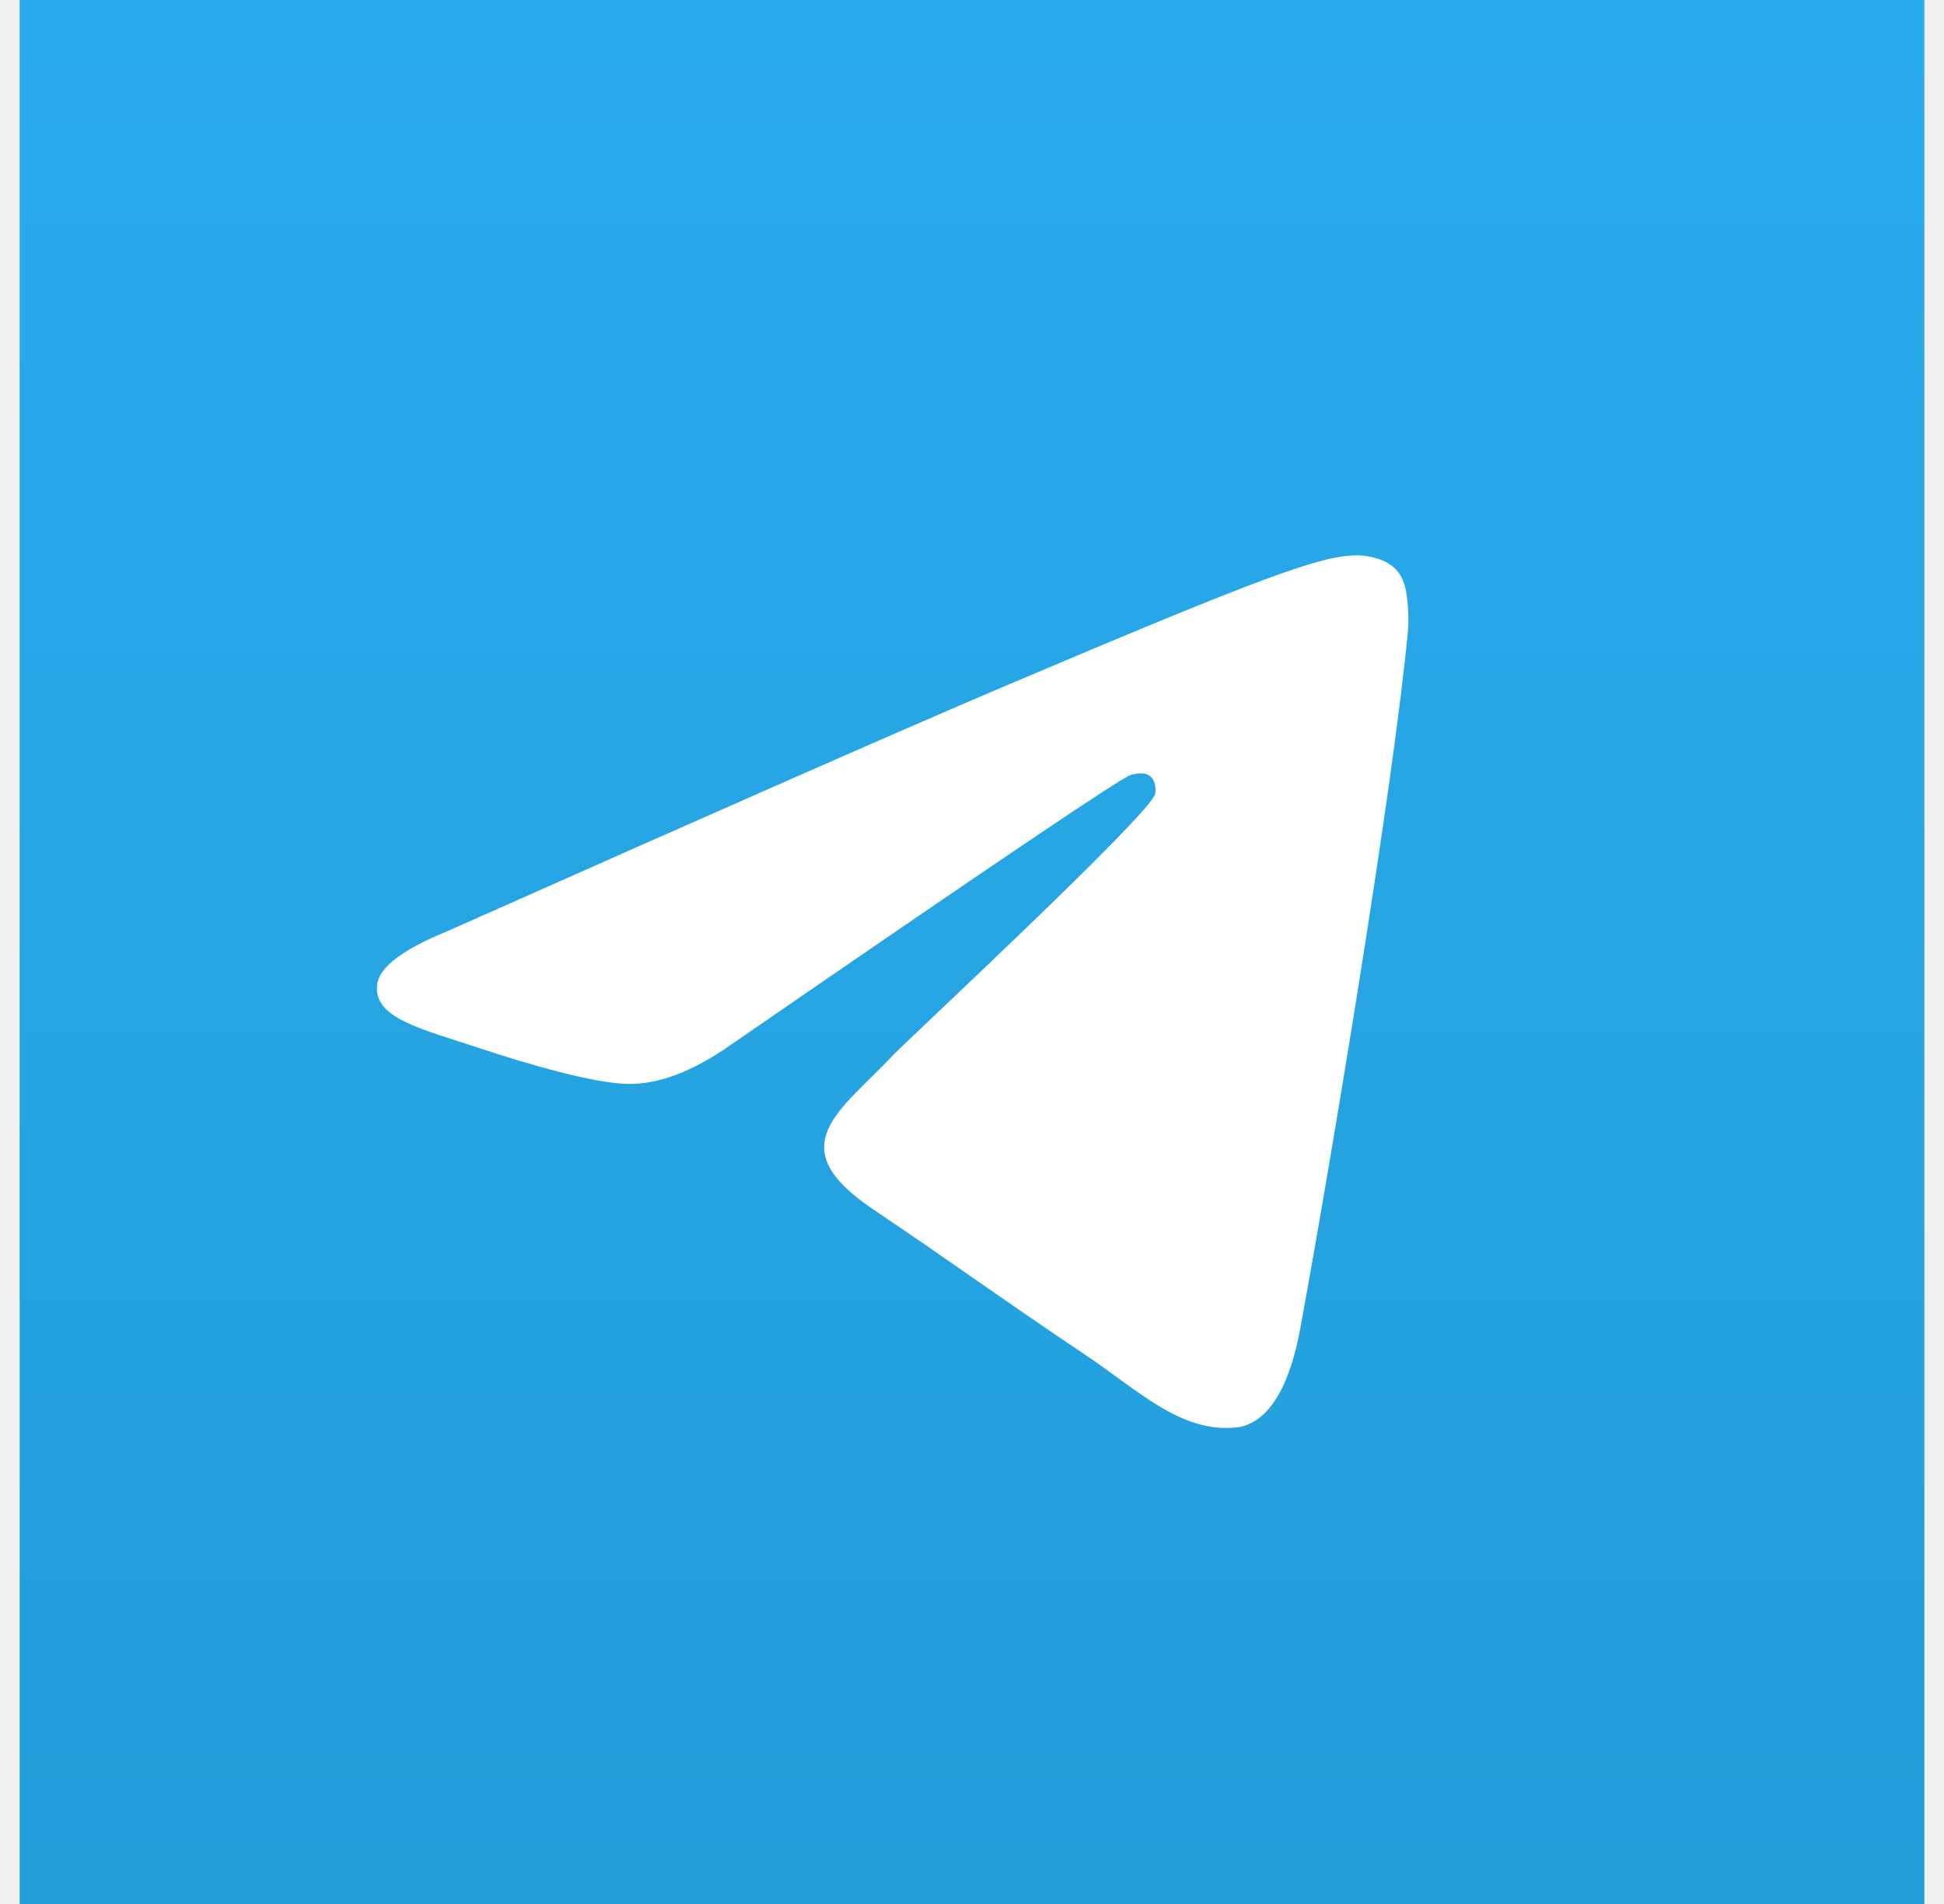
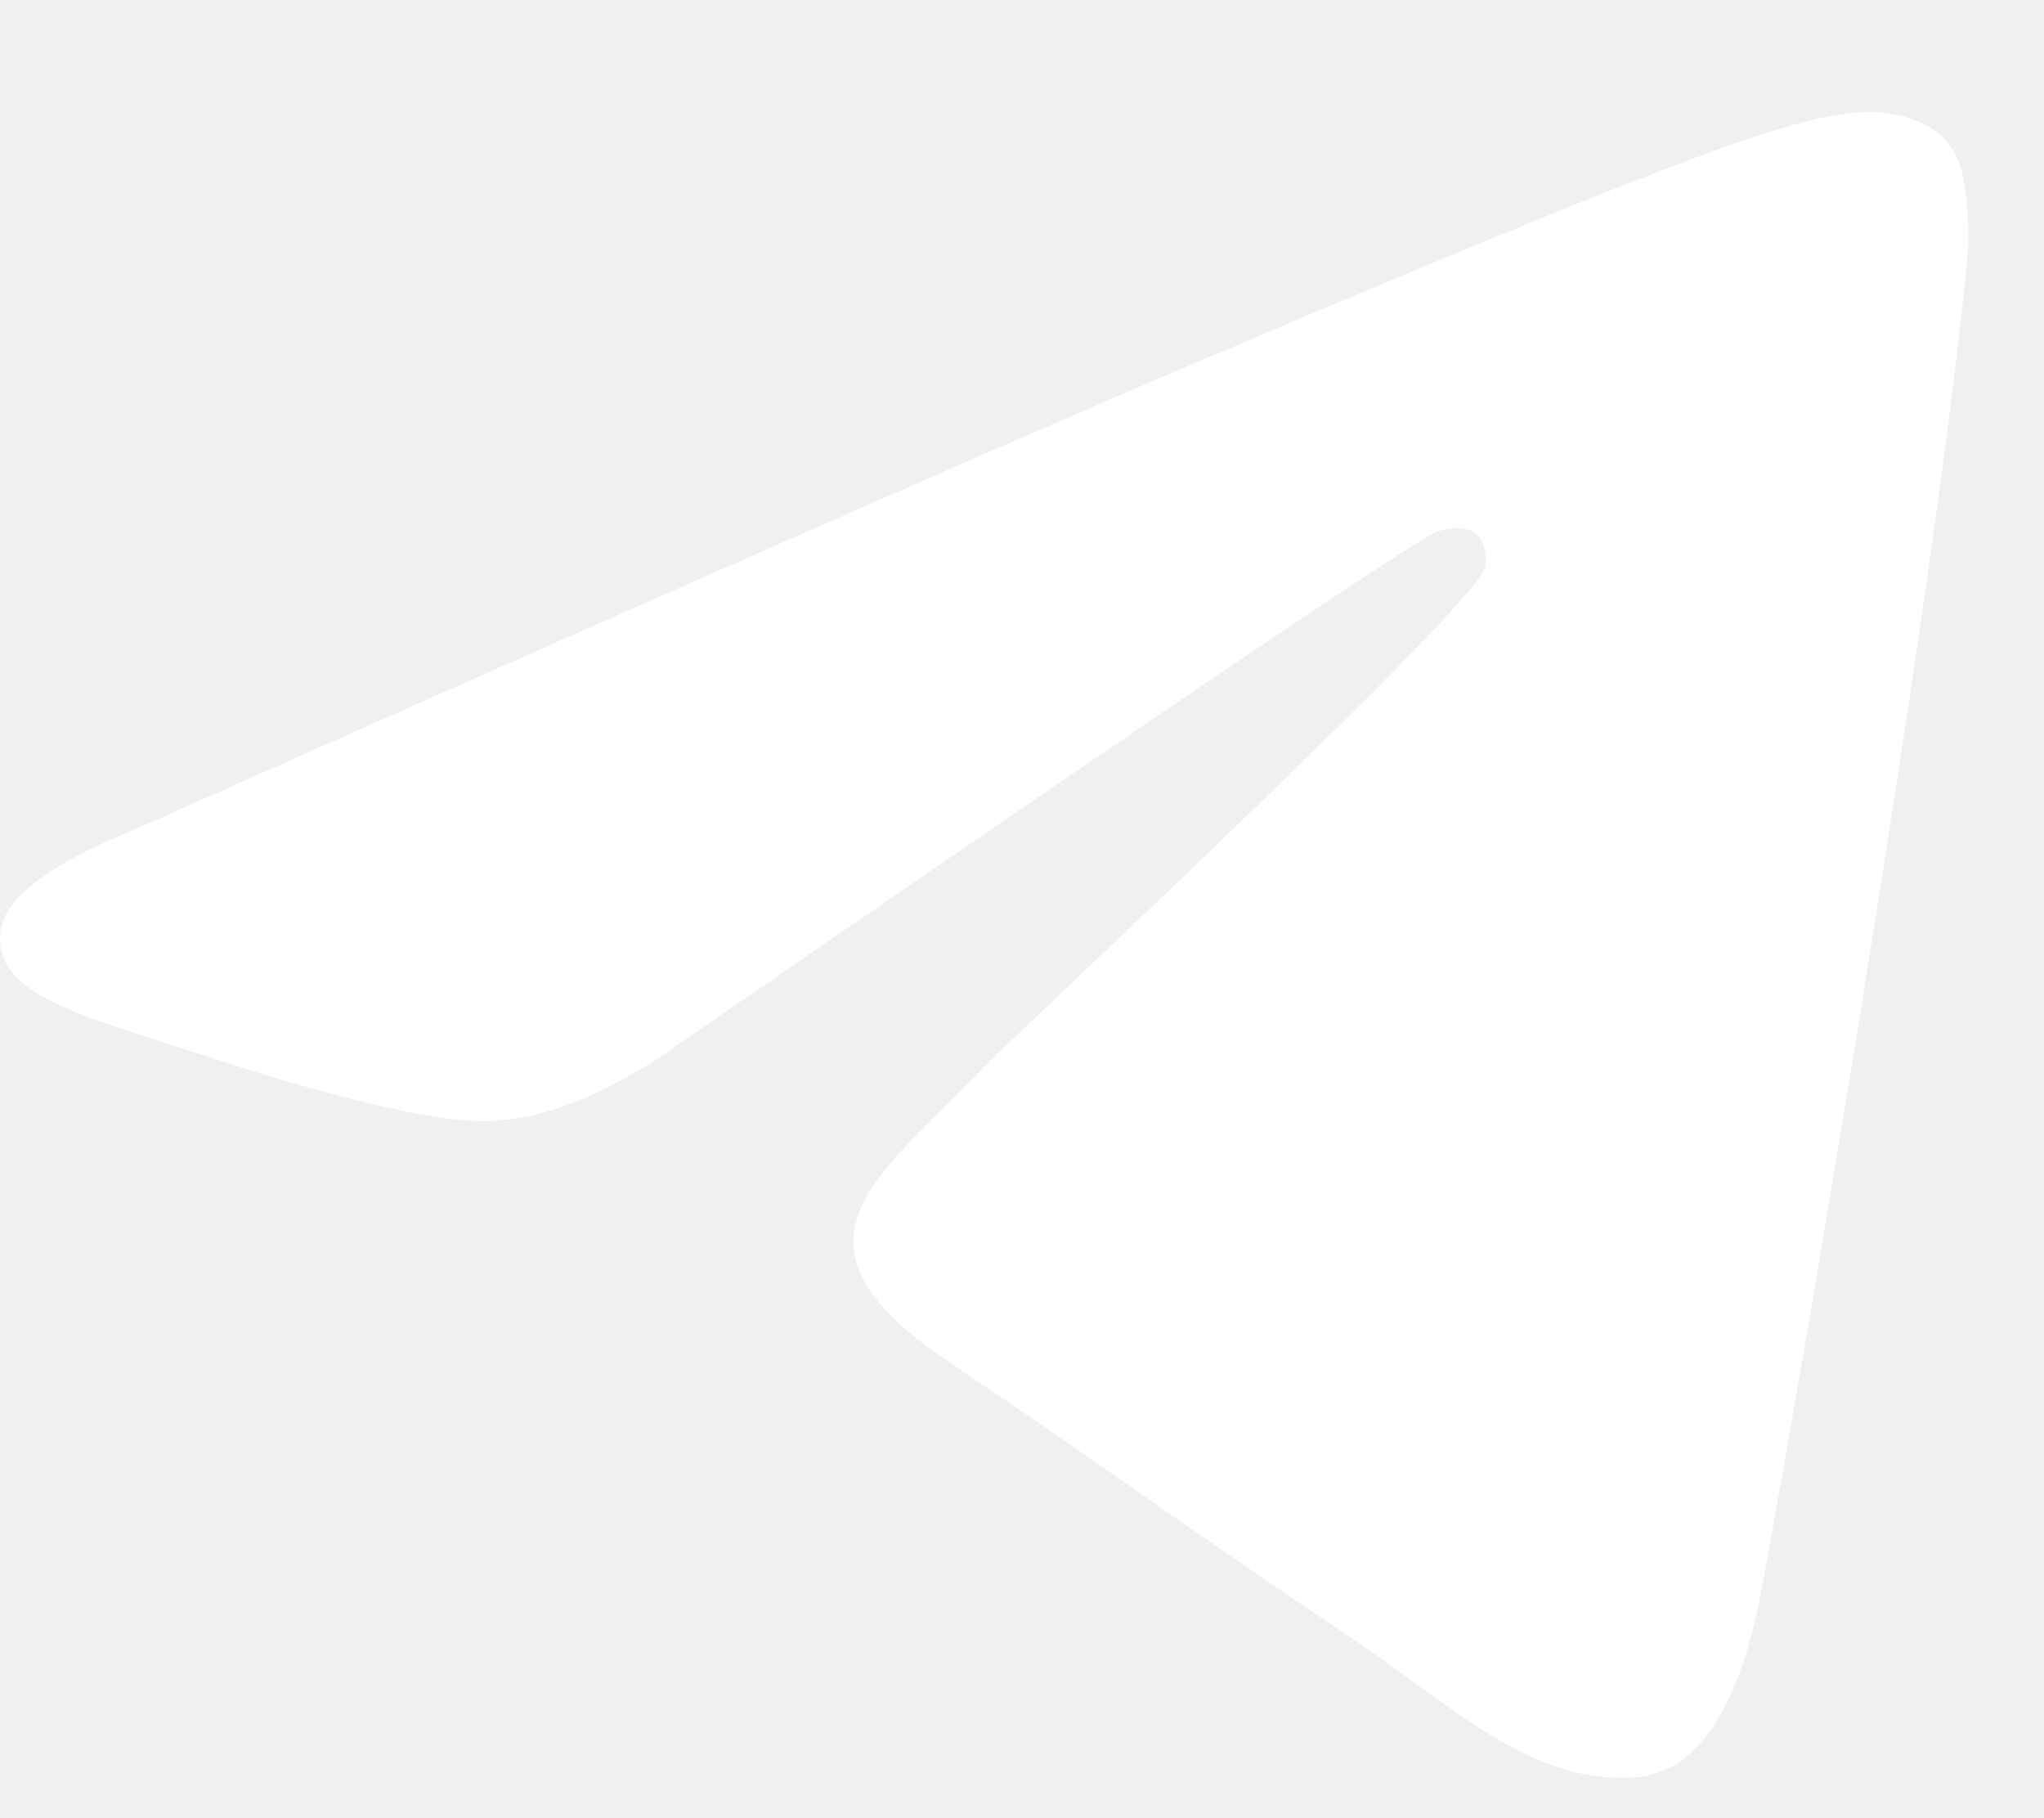
- <svg xmlns="http://www.w3.org/2000/svg" width="49" height="48" viewBox="0 0 49 48" fill="none">
-   <rect x="0.5" width="48" height="48" fill="#419FD9" />
-   <rect x="0.5" width="48" height="48" fill="url(#paint0_linear_2017_9297)" />
-   <path d="M11.287 23.471C18.267 20.366 22.921 18.32 25.249 17.331C31.898 14.507 33.279 14.017 34.18 14C34.378 13.997 34.821 14.047 35.108 14.284C35.35 14.485 35.416 14.756 35.448 14.947C35.48 15.137 35.52 15.57 35.488 15.909C35.128 19.774 33.569 29.154 32.776 33.483C32.44 35.315 31.78 35.929 31.14 35.989C29.75 36.12 28.694 35.051 27.347 34.15C25.24 32.739 24.05 31.861 22.004 30.485C19.641 28.895 21.173 28.021 22.52 26.592C22.873 26.218 28.998 20.529 29.117 20.014C29.132 19.949 29.145 19.708 29.006 19.581C28.866 19.454 28.659 19.498 28.51 19.532C28.299 19.581 24.932 21.853 18.411 26.347C17.456 27.017 16.59 27.343 15.815 27.326C14.96 27.308 13.316 26.833 12.094 26.427C10.594 25.93 9.403 25.667 9.506 24.822C9.56 24.381 10.154 23.931 11.287 23.471Z" fill="white" />
-   <defs>
-     <linearGradient id="paint0_linear_2017_9297" x1="24.5" y1="0" x2="24.5" y2="47.644" gradientUnits="userSpaceOnUse">
-       <stop stop-color="#2AABEE" />
-       <stop offset="1" stop-color="#229ED9" />
-     </linearGradient>
-   </defs>
+ <svg xmlns="http://www.w3.org/2000/svg" width="18" height="16" viewBox="0 0 18 16" fill="none">
+   <path d="M1.192 7.3C5.844 5.23 8.947 3.865 10.499 3.206C14.932 1.324 15.853 0.997 16.453 0.986C16.585 0.983 16.881 1.017 17.072 1.175C17.233 1.309 17.278 1.49 17.299 1.617C17.32 1.743 17.347 2.032 17.326 2.258C17.085 4.835 16.046 11.088 15.517 13.974C15.294 15.195 14.853 15.605 14.427 15.645C13.5 15.732 12.796 15.02 11.898 14.419C10.493 13.479 9.7 12.893 8.336 11.976C6.76 10.916 7.782 10.333 8.68 9.38C8.915 9.131 12.999 5.339 13.078 4.995C13.088 4.952 13.097 4.791 13.004 4.706C12.91 4.622 12.773 4.651 12.673 4.674C12.532 4.706 10.288 6.221 5.941 9.217C5.304 9.664 4.727 9.881 4.21 9.87C3.64 9.857 2.544 9.541 1.729 9.27C0.729 8.939 -0.065 8.763 0.004 8.2C0.04 7.906 0.436 7.606 1.192 7.3Z" fill="white" />
</svg>
